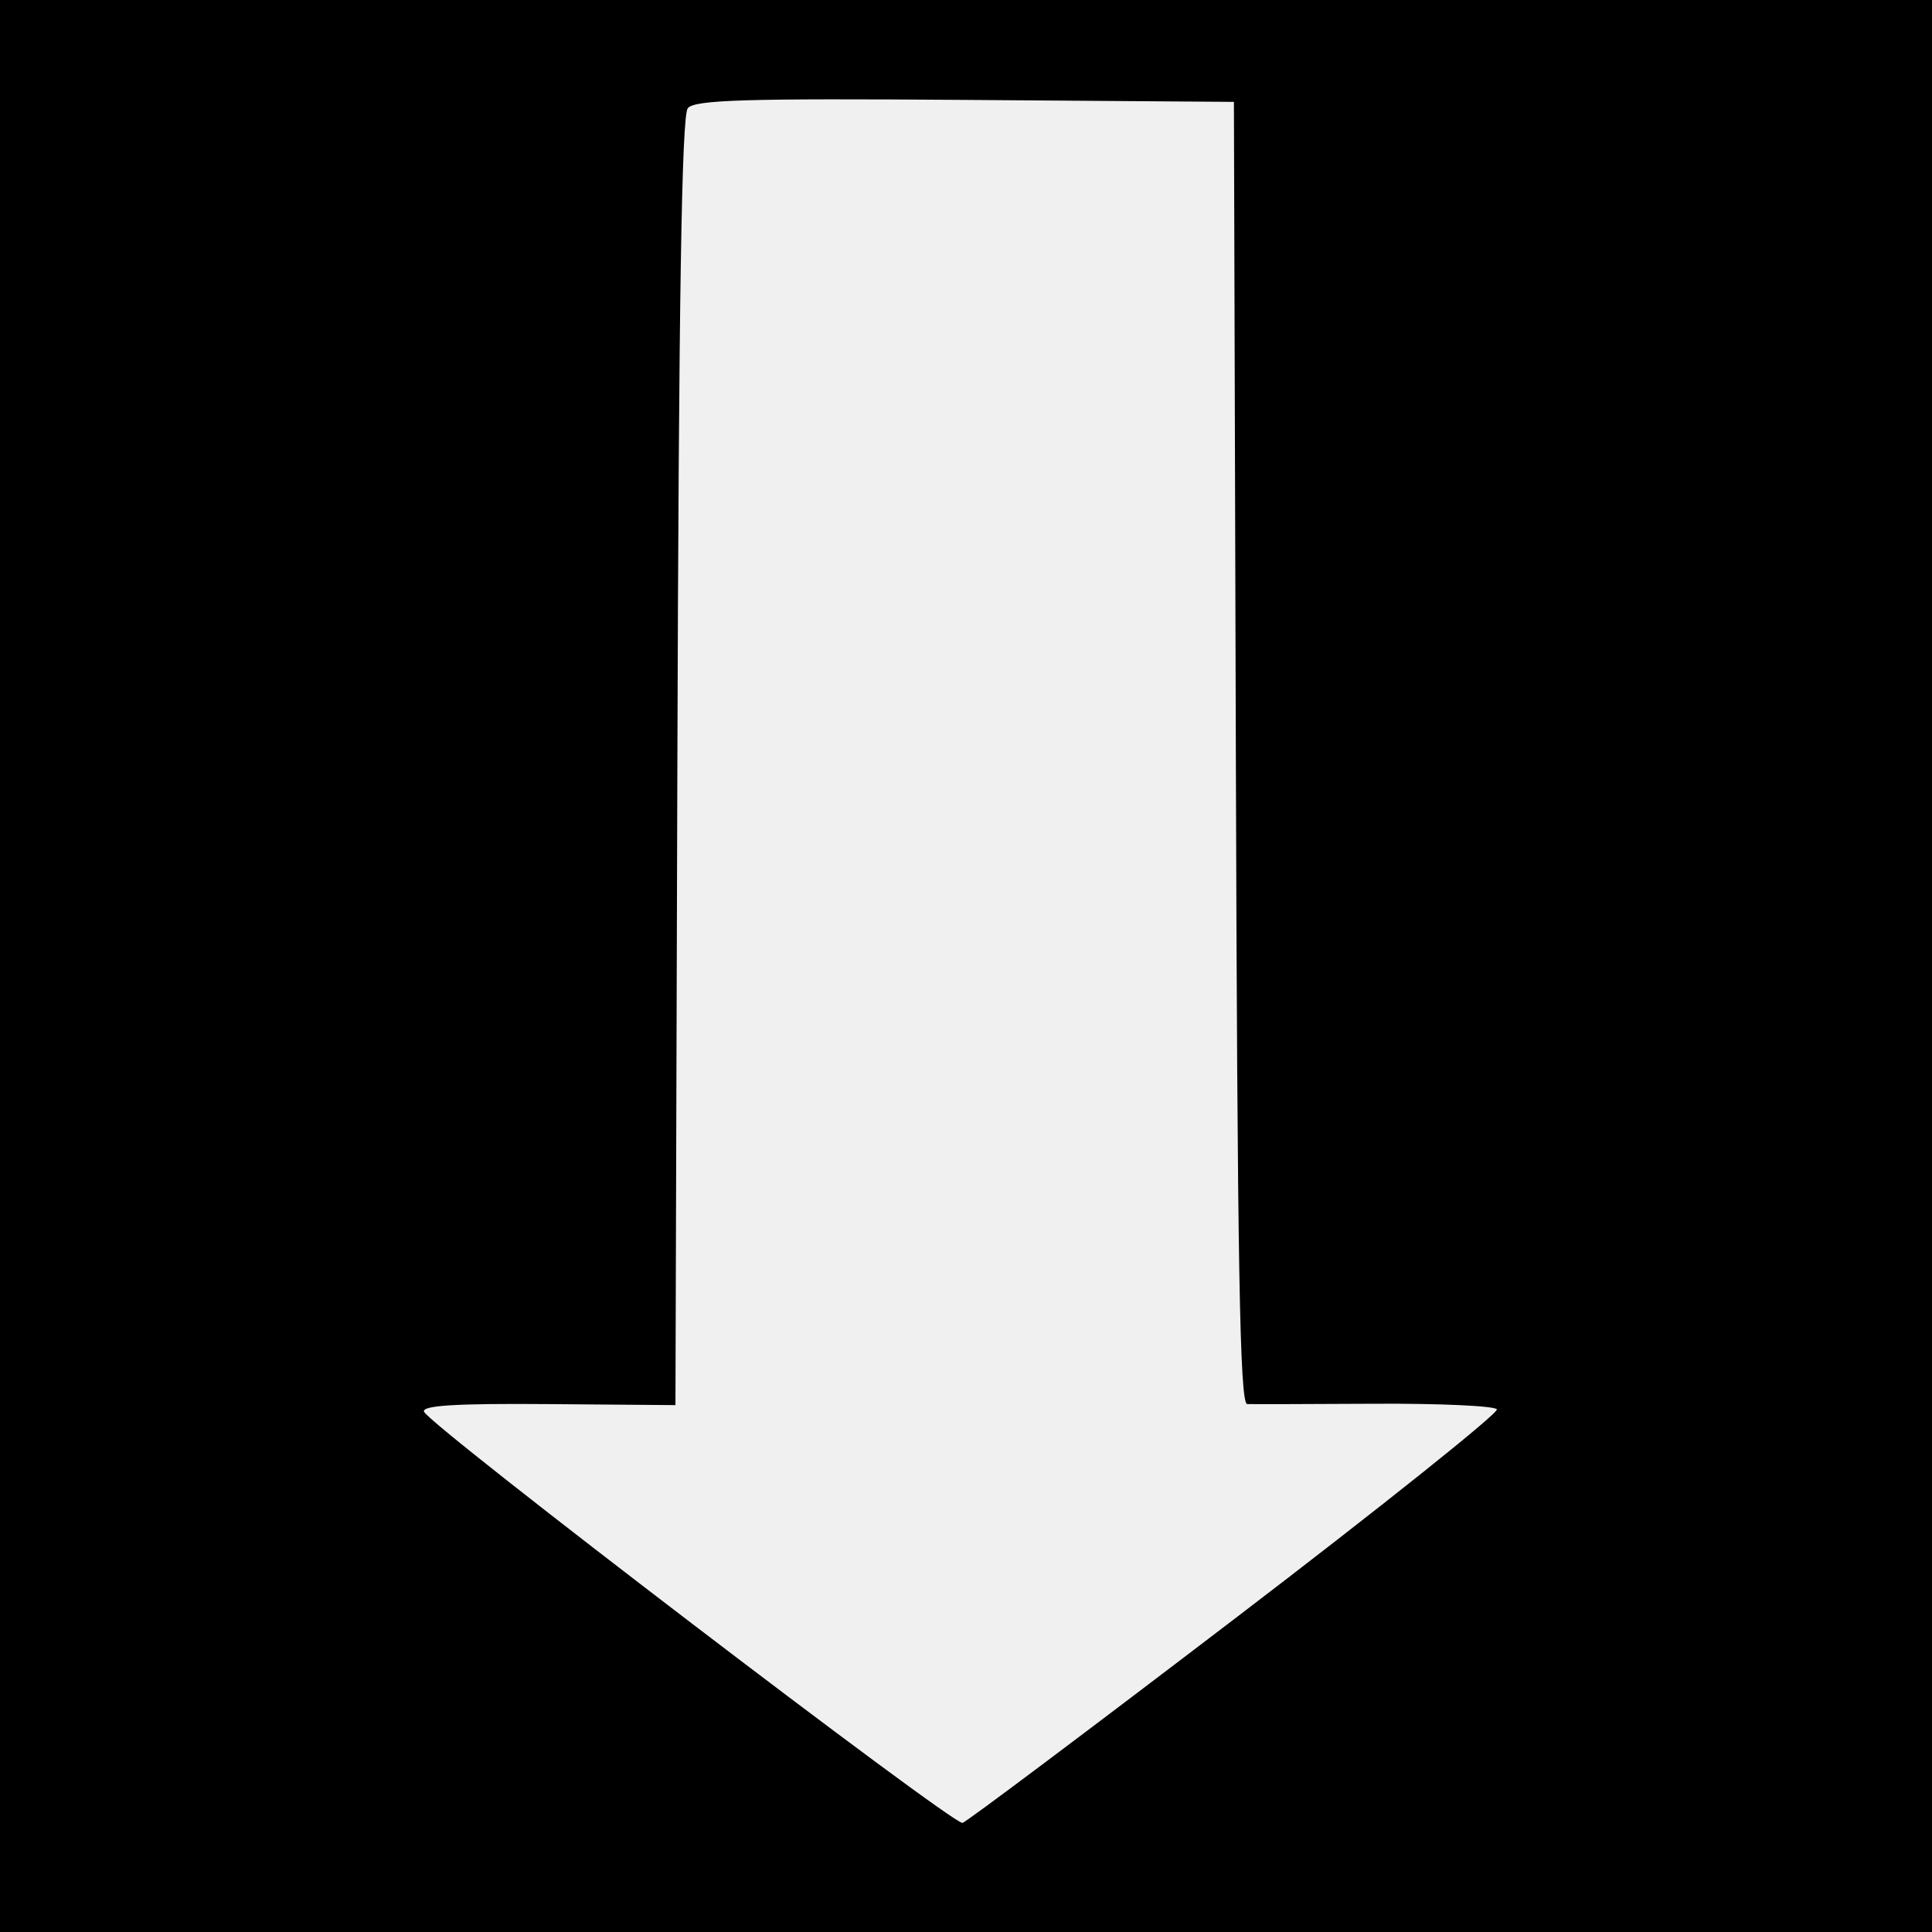
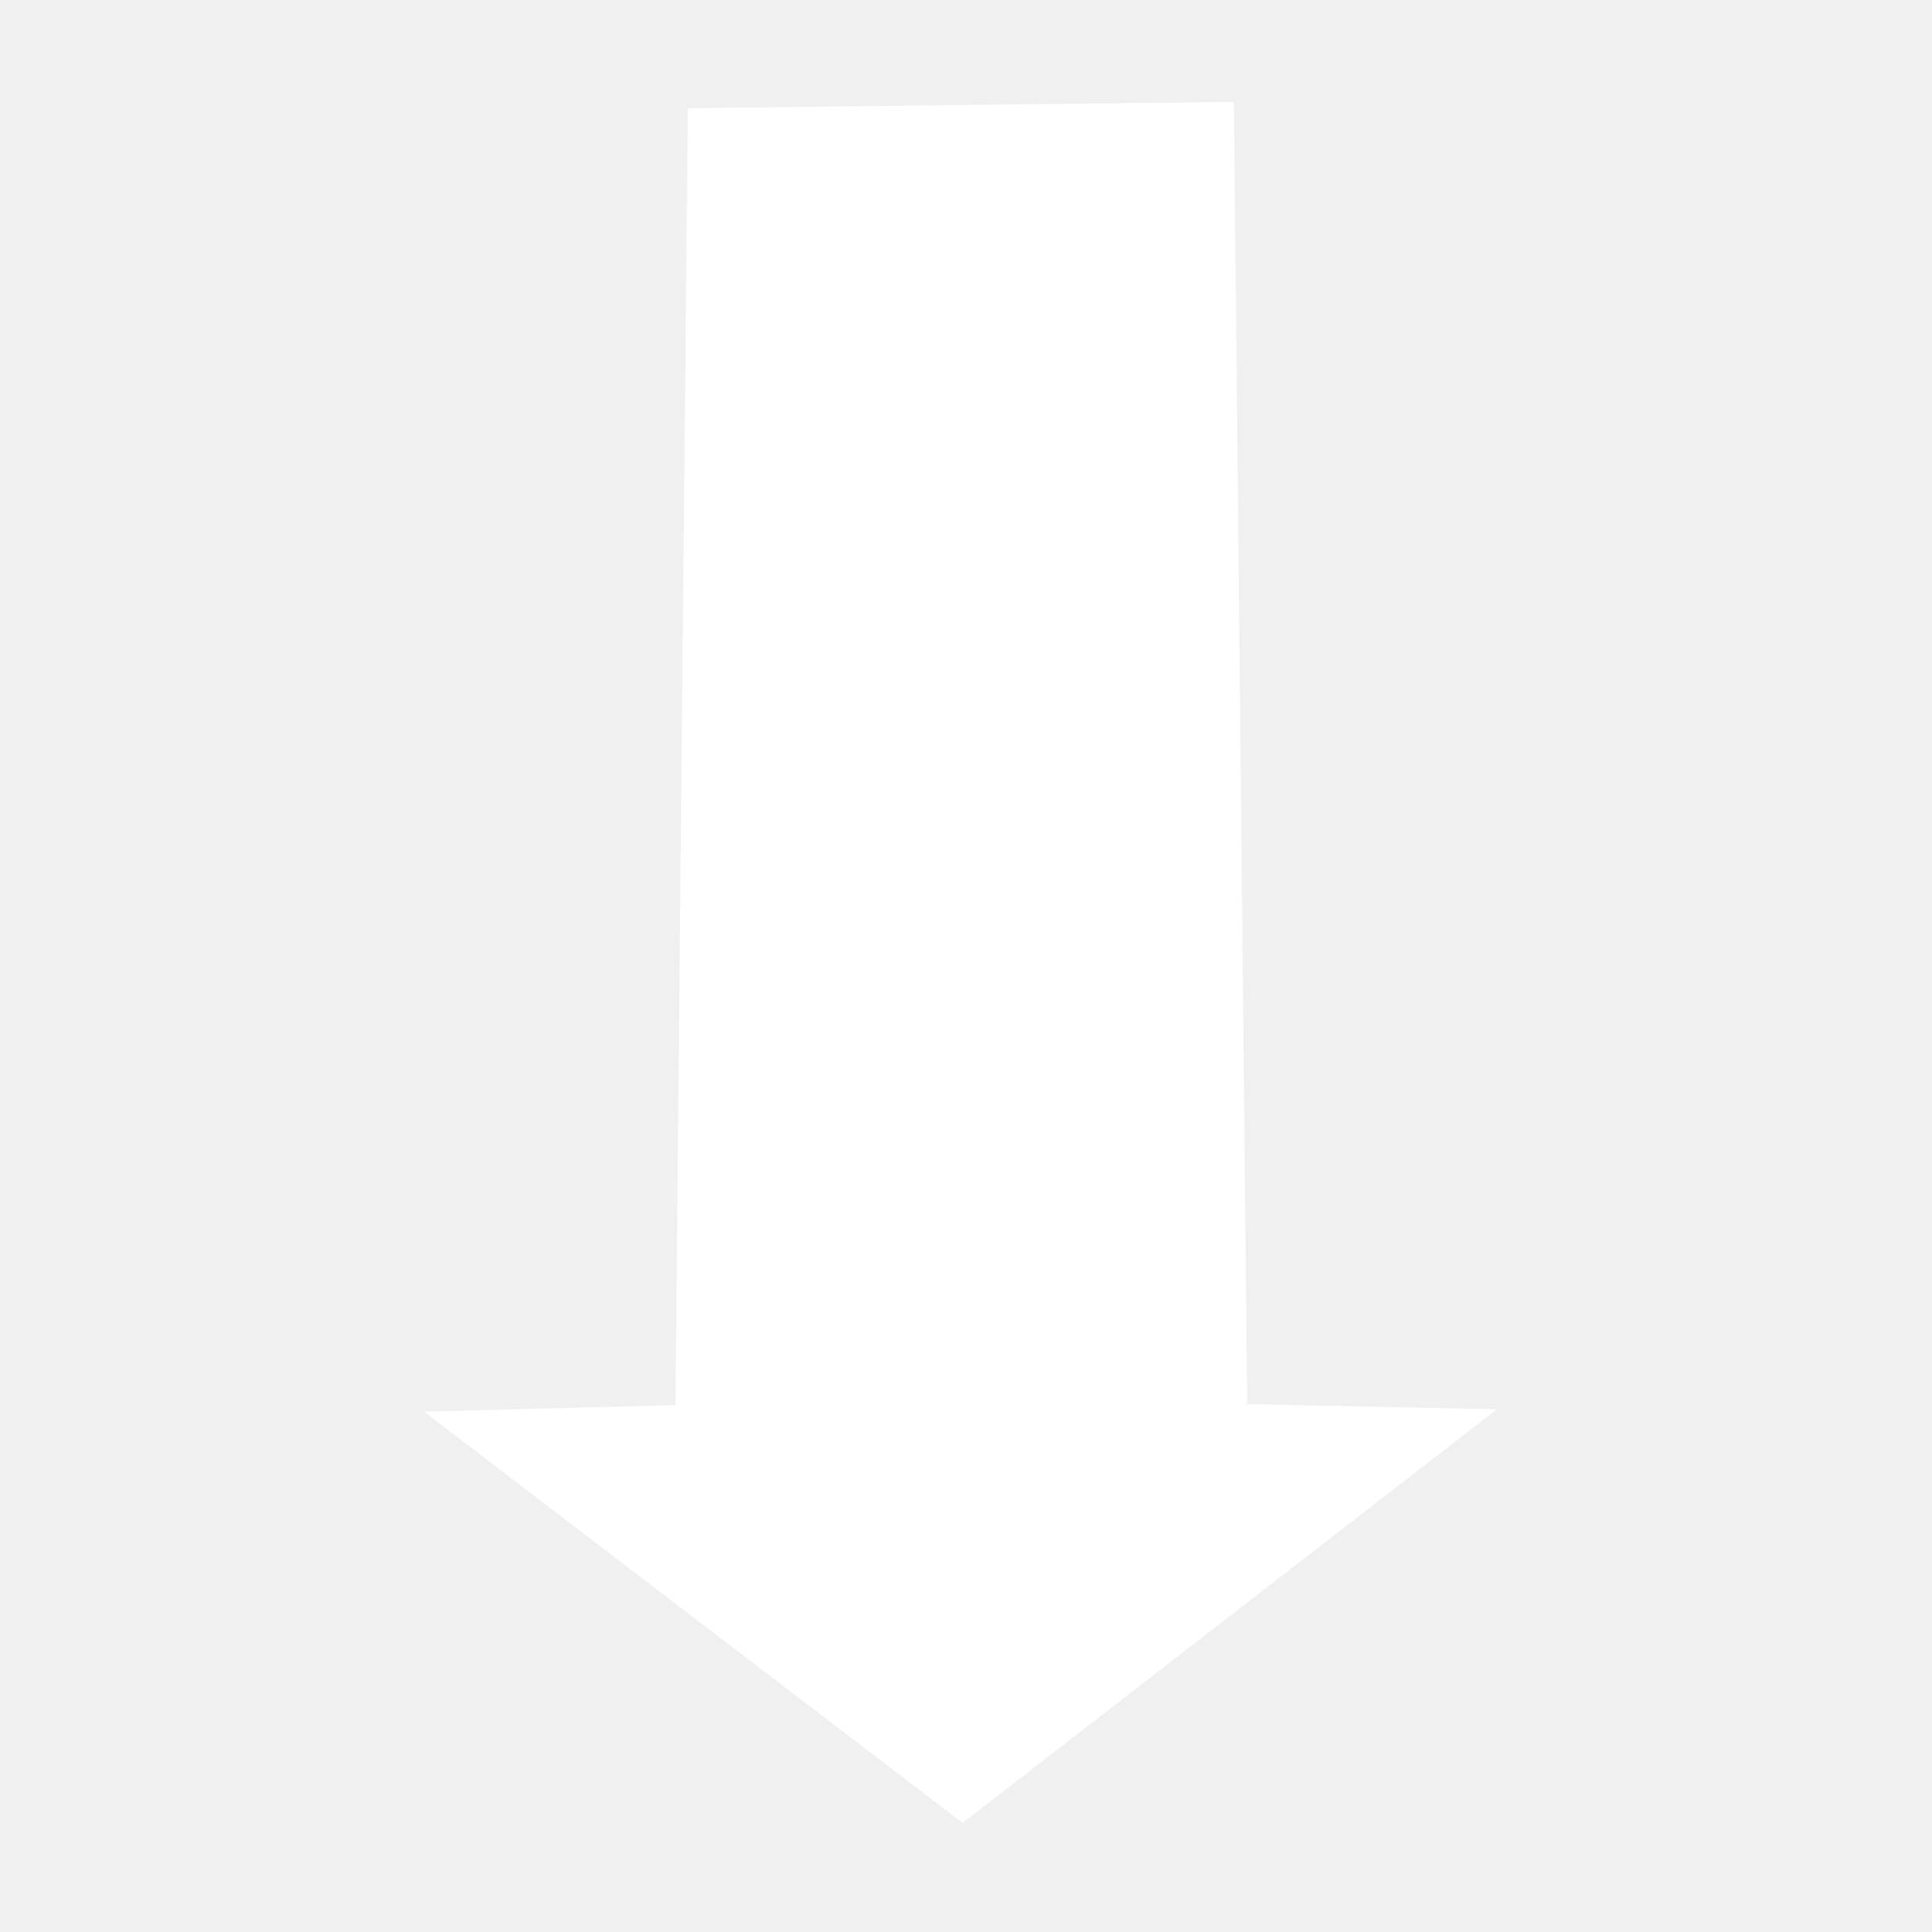
<svg xmlns="http://www.w3.org/2000/svg" version="1.1" width="256" height="256" id="svg3840">
  <defs id="defs3844" />
-   <path d="M 0,128 0,0 l 128,0 128,0 0,128 0,128 -128,0 -128,0 0,-128 z m 163.723,86.399 c 19.323,-14.752 34.902,-27.196 34.62,-27.653 -0.282,-0.457 -7.563,-0.791 -16.178,-0.743 -8.616,0.048 -16.225,0.067 -16.909,0.042 -0.981,-0.036 -1.299,-18.333 -1.5,-86.295 L 163.5,13.5 127.883,13.238 C 98.855,13.024 92.057,13.226 91.138,14.333 90.326,15.312 89.94,39.505 89.756,100.938 L 89.5,186.185 72.652,186.05 c -12.219,-0.098 -16.743,0.178 -16.468,1.004 0.576,1.728 70.16,54.862 71.36,54.49 0.575,-0.178 16.855,-12.394 36.178,-27.146 z" id="path3850" style="fill:#000000" />
+   <path d="M 198.343,186.746 165.256,186.045 163.5,13.5 91.138,14.333 89.5,186.185 l -33.315,0.869 71.36,54.49 z" id="path3850" style="fill:#ffffff" />
</svg>
